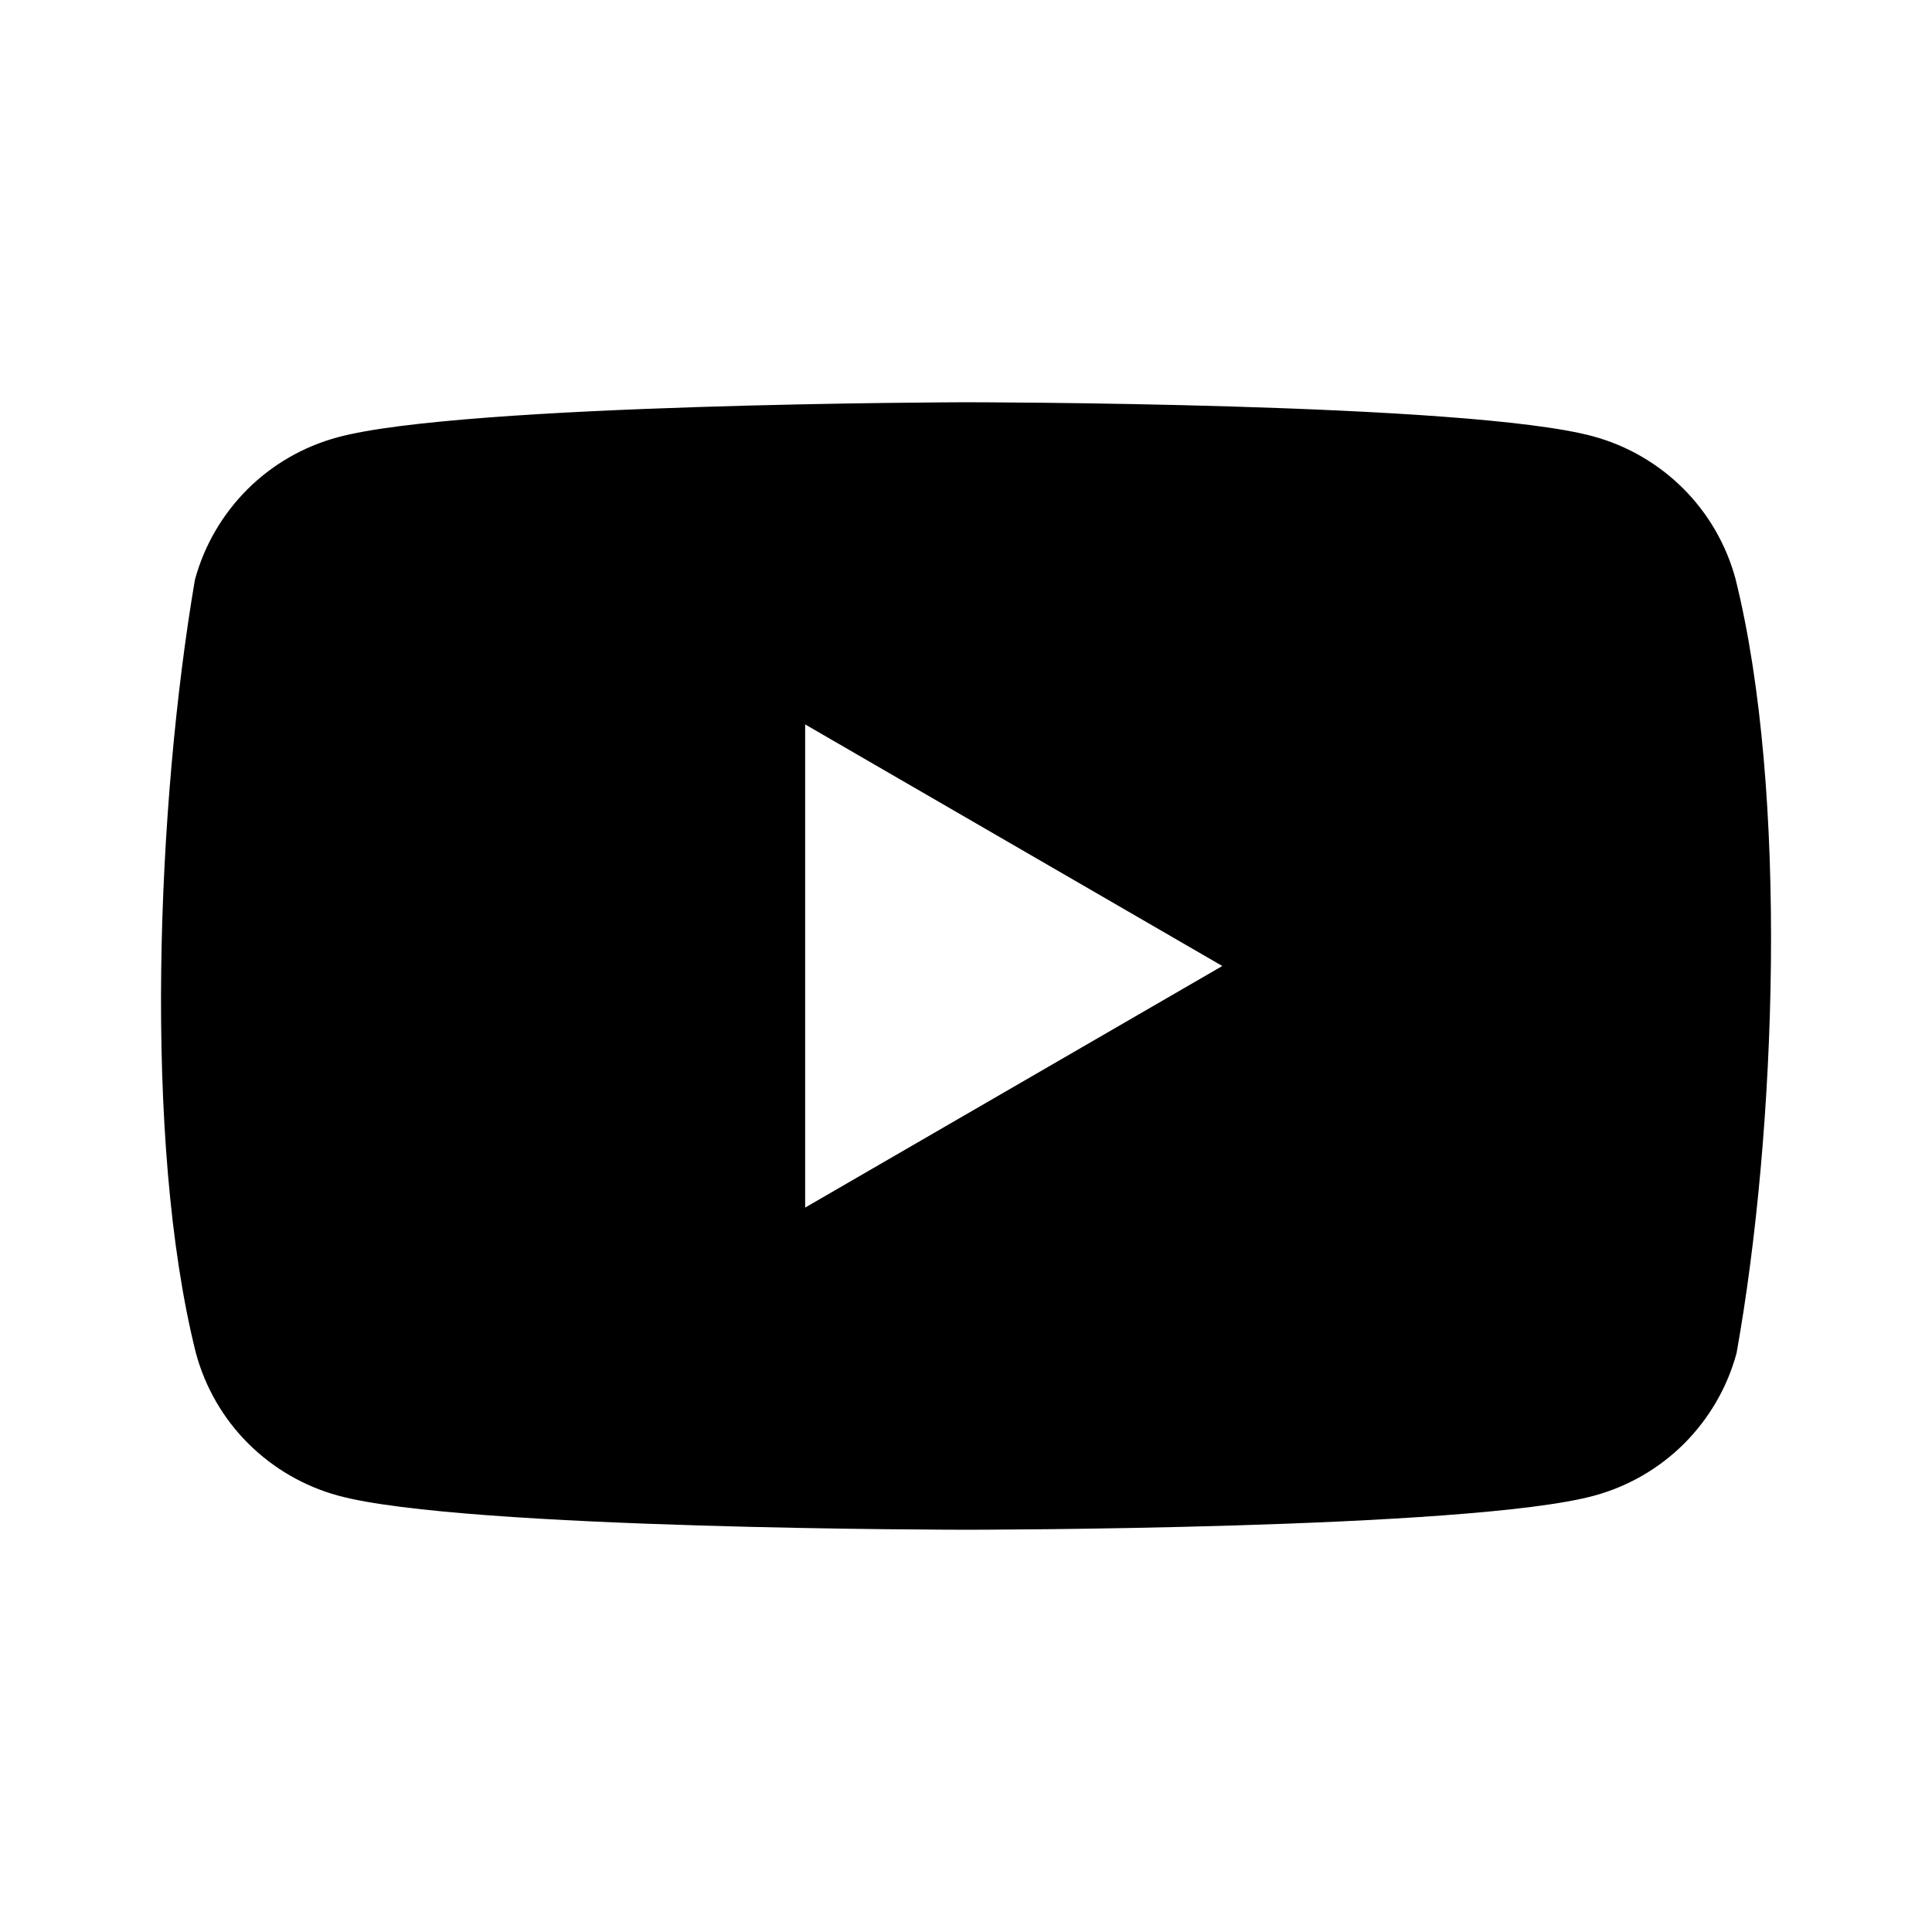
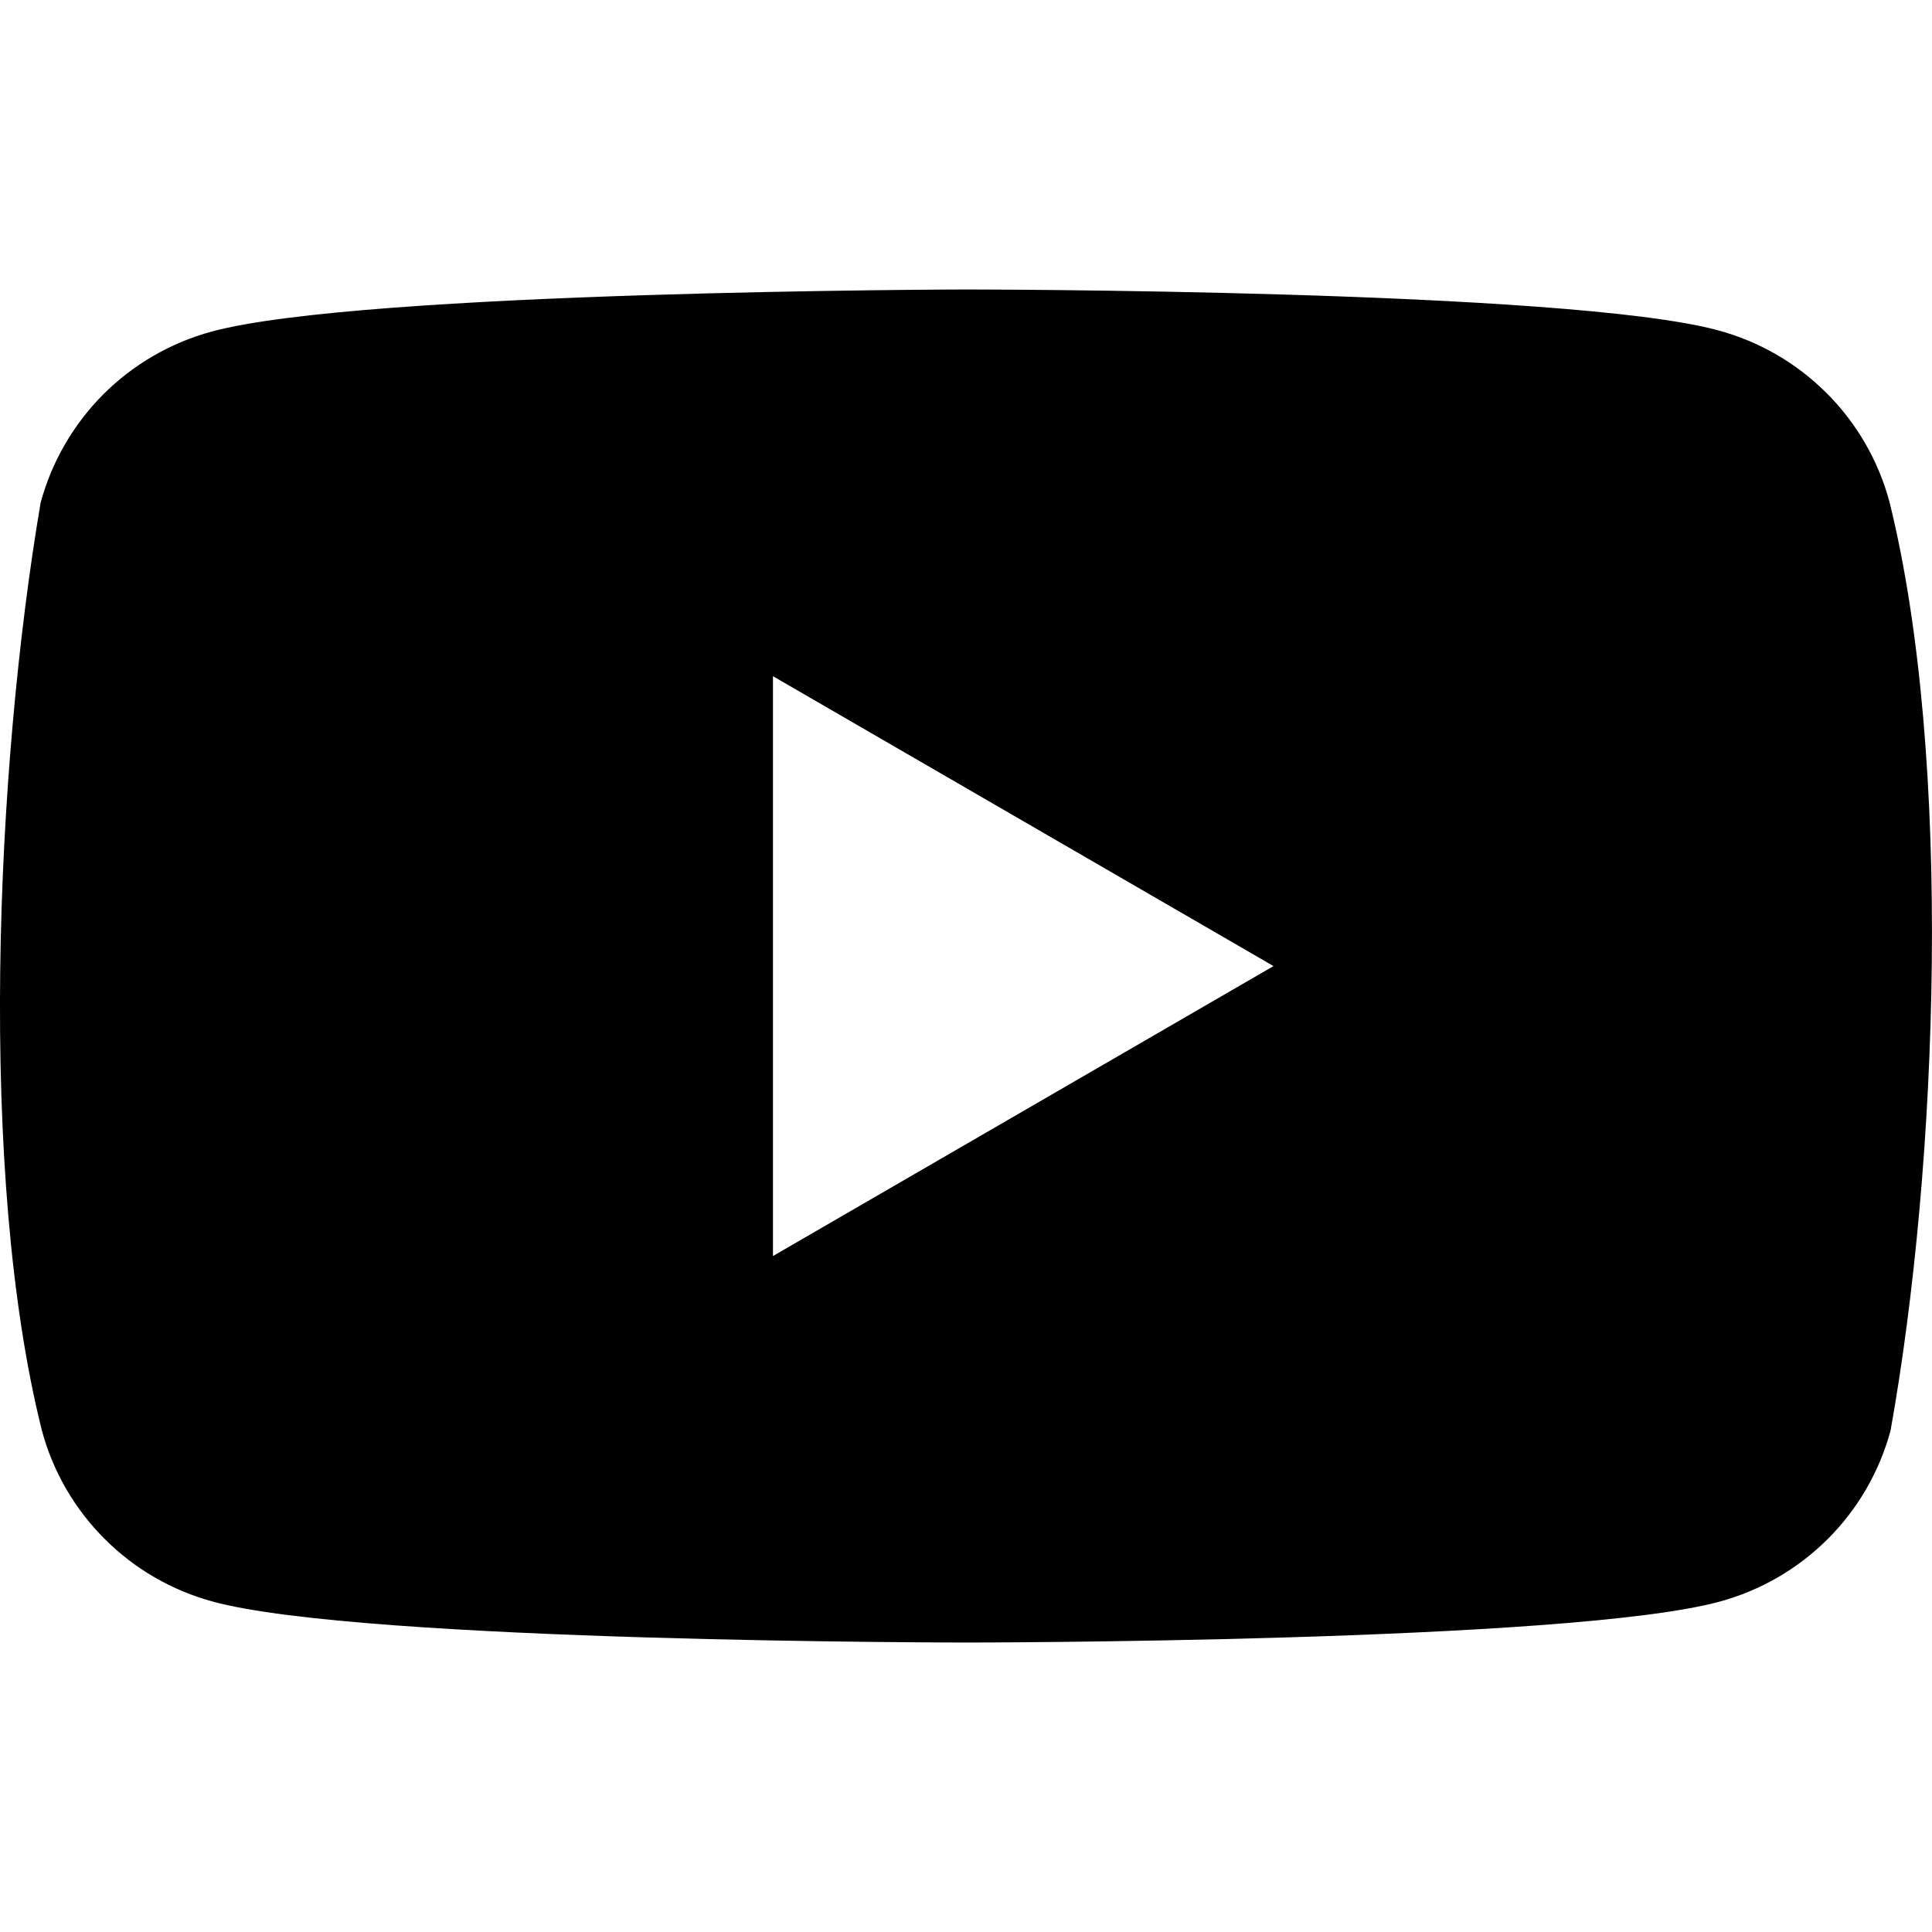
<svg xmlns="http://www.w3.org/2000/svg" width="24" height="24" viewBox="0 0 24 24" fill="none" version="1.1" id="svg6">
  <defs id="defs10" />
-   <path fill-rule="evenodd" clip-rule="evenodd" d="m 20.91,6.069 c 0.311,0.311 0.534,0.697 0.649,1.121 0.661,2.659 0.508,6.858 0.013,9.62 -0.115,0.424 -0.339,0.81 -0.649,1.121 -0.311,0.311 -0.697,0.534 -1.121,0.649 -1.552,0.423 -7.799,0.423 -7.799,0.423 0,0 -6.247,0 -7.799,-0.423 -0.424,-0.115 -0.81,-0.339 -1.121,-0.649 -0.311,-0.31 -0.534,-0.697 -0.649,-1.121 -0.664,-2.647 -0.482,-6.849 -0.013,-9.607 0.115,-0.424 0.339,-0.81 0.649,-1.121 0.311,-0.311 0.697,-0.534 1.121,-0.649 1.552,-0.423 7.799,-0.436 7.799,-0.436 0,0 6.247,0 7.799,0.423 0.424,0.115 0.81,0.339 1.121,0.649 z m -5.726,5.931 -5.182,3.001 V 8.999 Z" fill="#000000" id="path4" />
+   <path fill-rule="evenodd" clip-rule="evenodd" d="m 22.691,4.883 c 0.373,0.373 0.641,0.836 0.779,1.345 0.793,3.191 0.609,8.23 0.015,11.544 -0.138,0.509 -0.406,0.973 -0.779,1.345 -0.373,0.373 -0.837,0.641 -1.345,0.779 -1.862,0.508 -9.358,0.508 -9.358,0.508 0,0 -7.496,0 -9.358,-0.508 C 2.136,19.758 1.672,19.49 1.3,19.117 0.927,18.745 0.658,18.281 0.521,17.772 -0.277,14.595 -0.058,9.553 0.505,6.243 0.643,5.735 0.912,5.271 1.284,4.898 1.657,4.525 2.121,4.257 2.629,4.119 c 1.862,-0.508 9.358,-0.523 9.358,-0.523 0,0 7.496,0 9.358,0.508 0.509,0.138 0.973,0.406 1.345,0.779 z m -6.871,7.118 -6.218,3.602 v -7.203 z" fill="#000000" id="path4" style="stroke-width:1.2" />
</svg>
